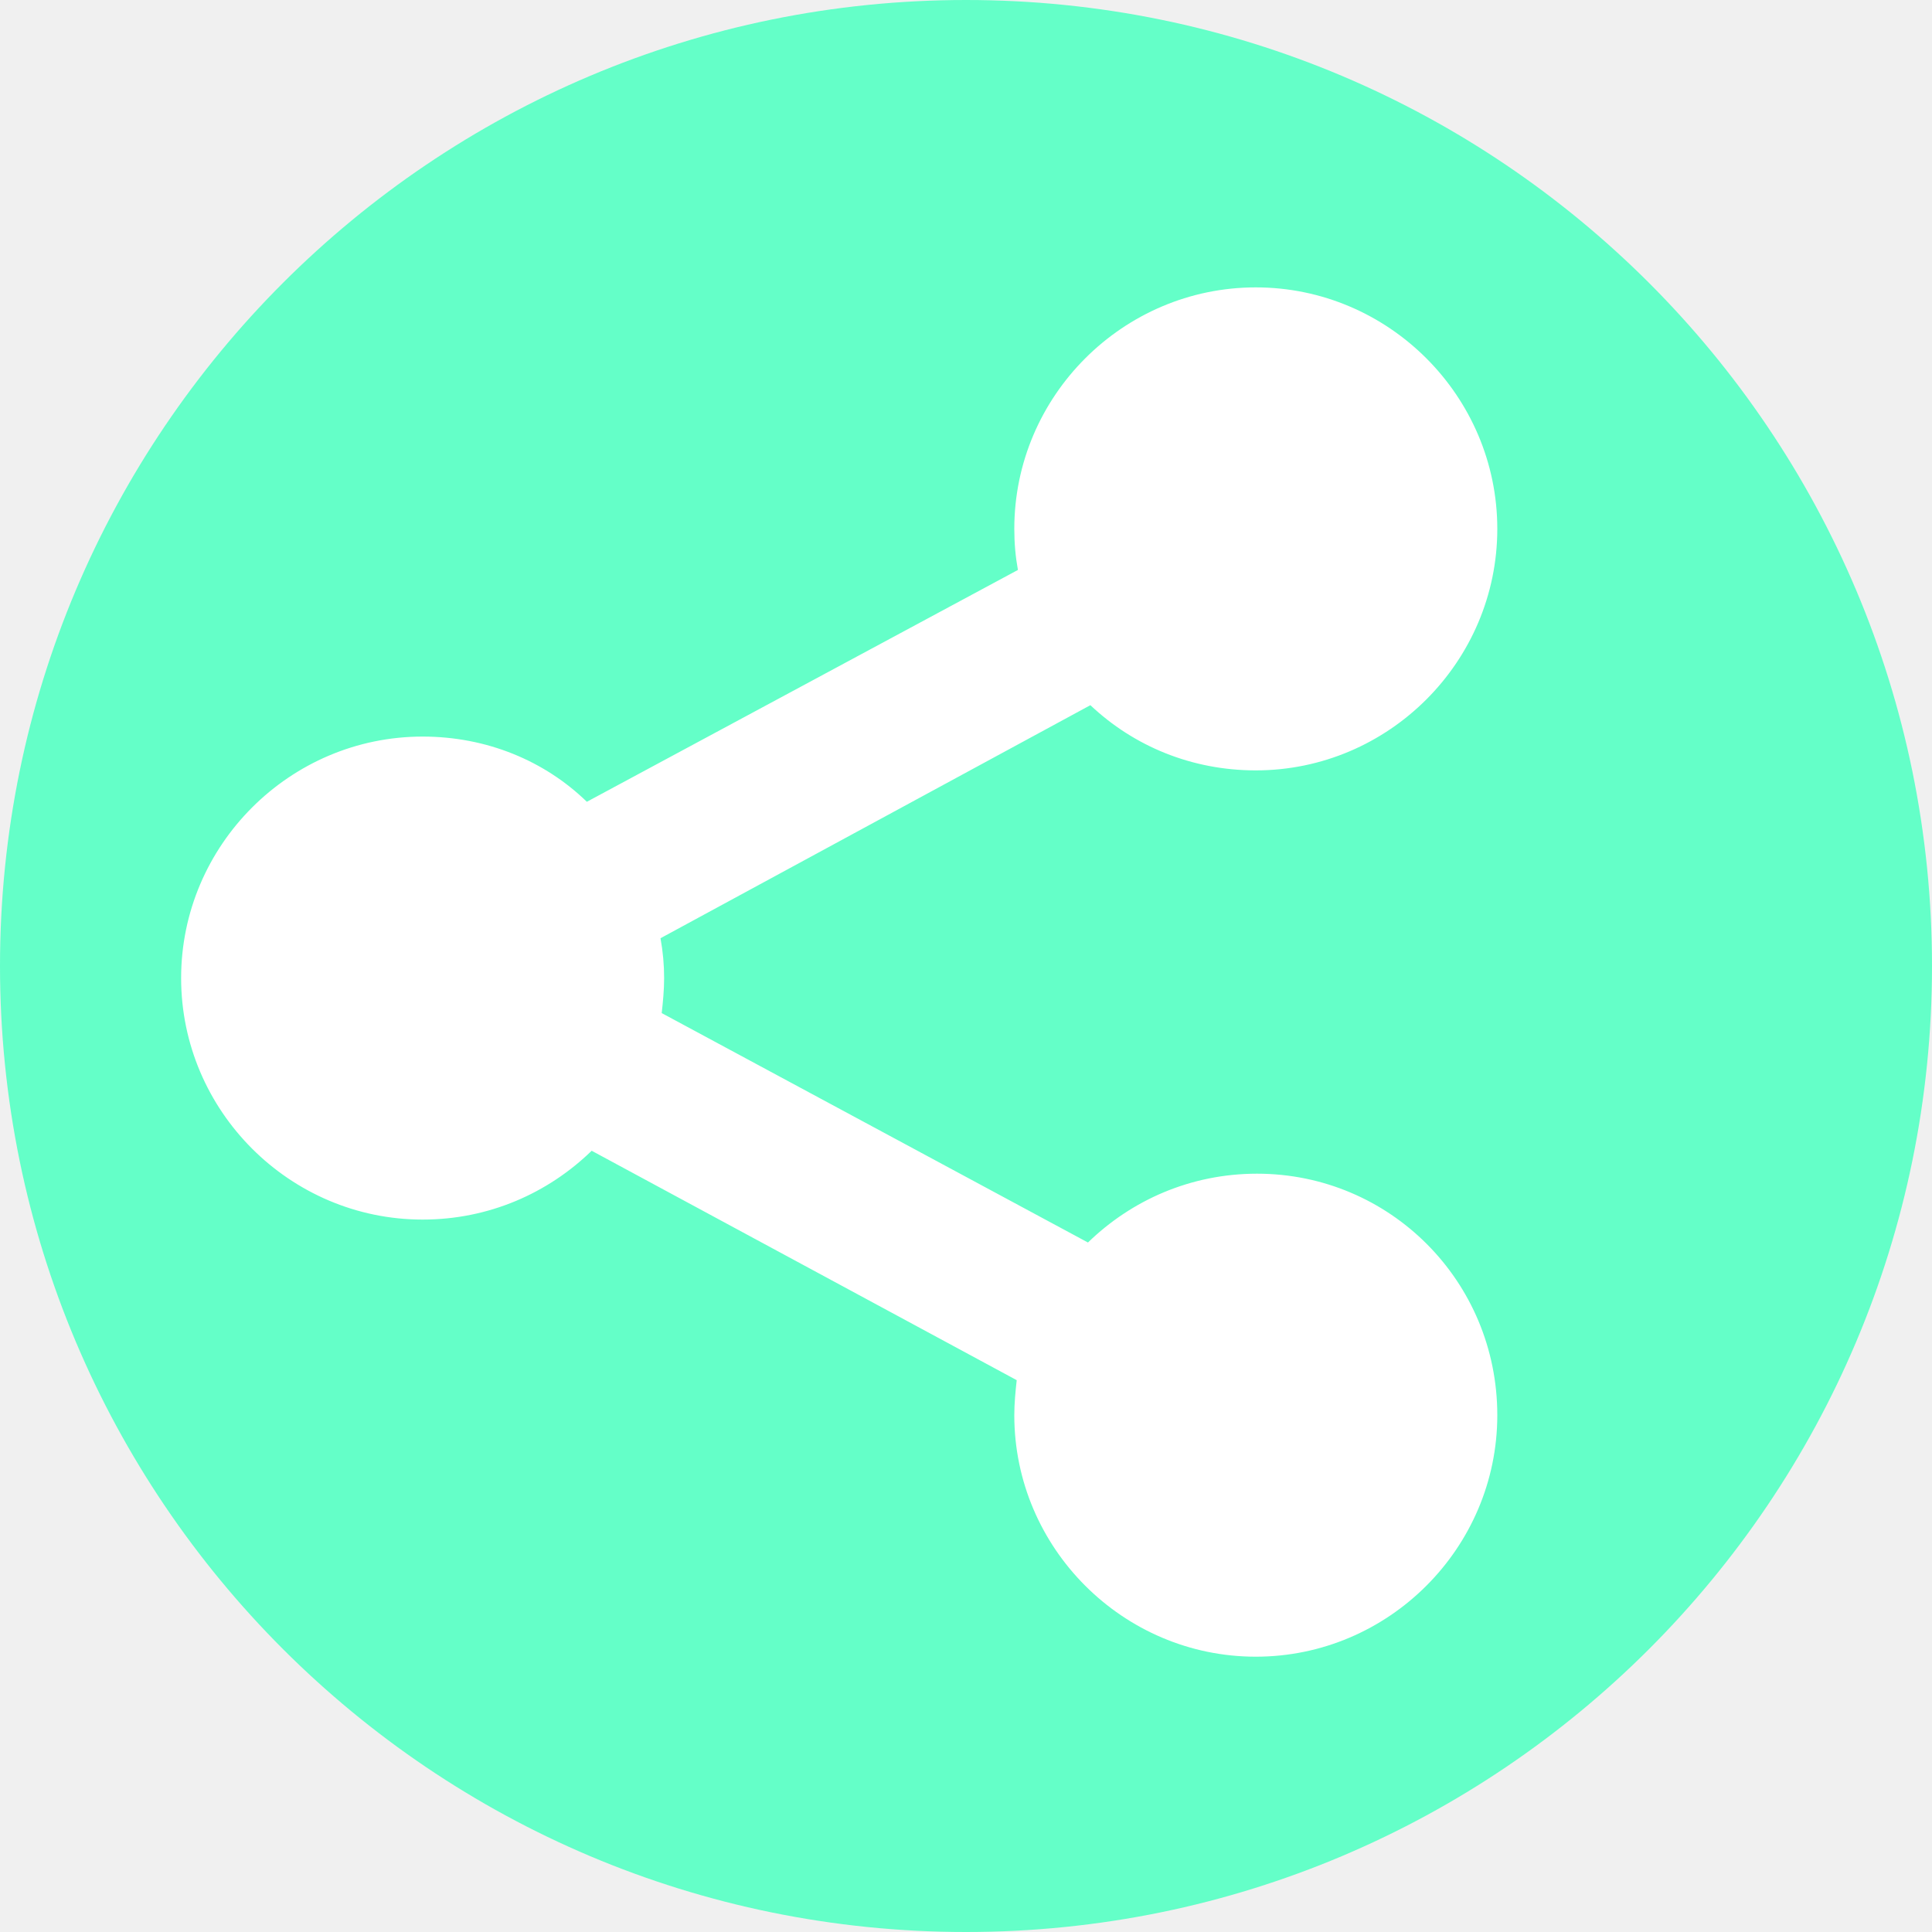
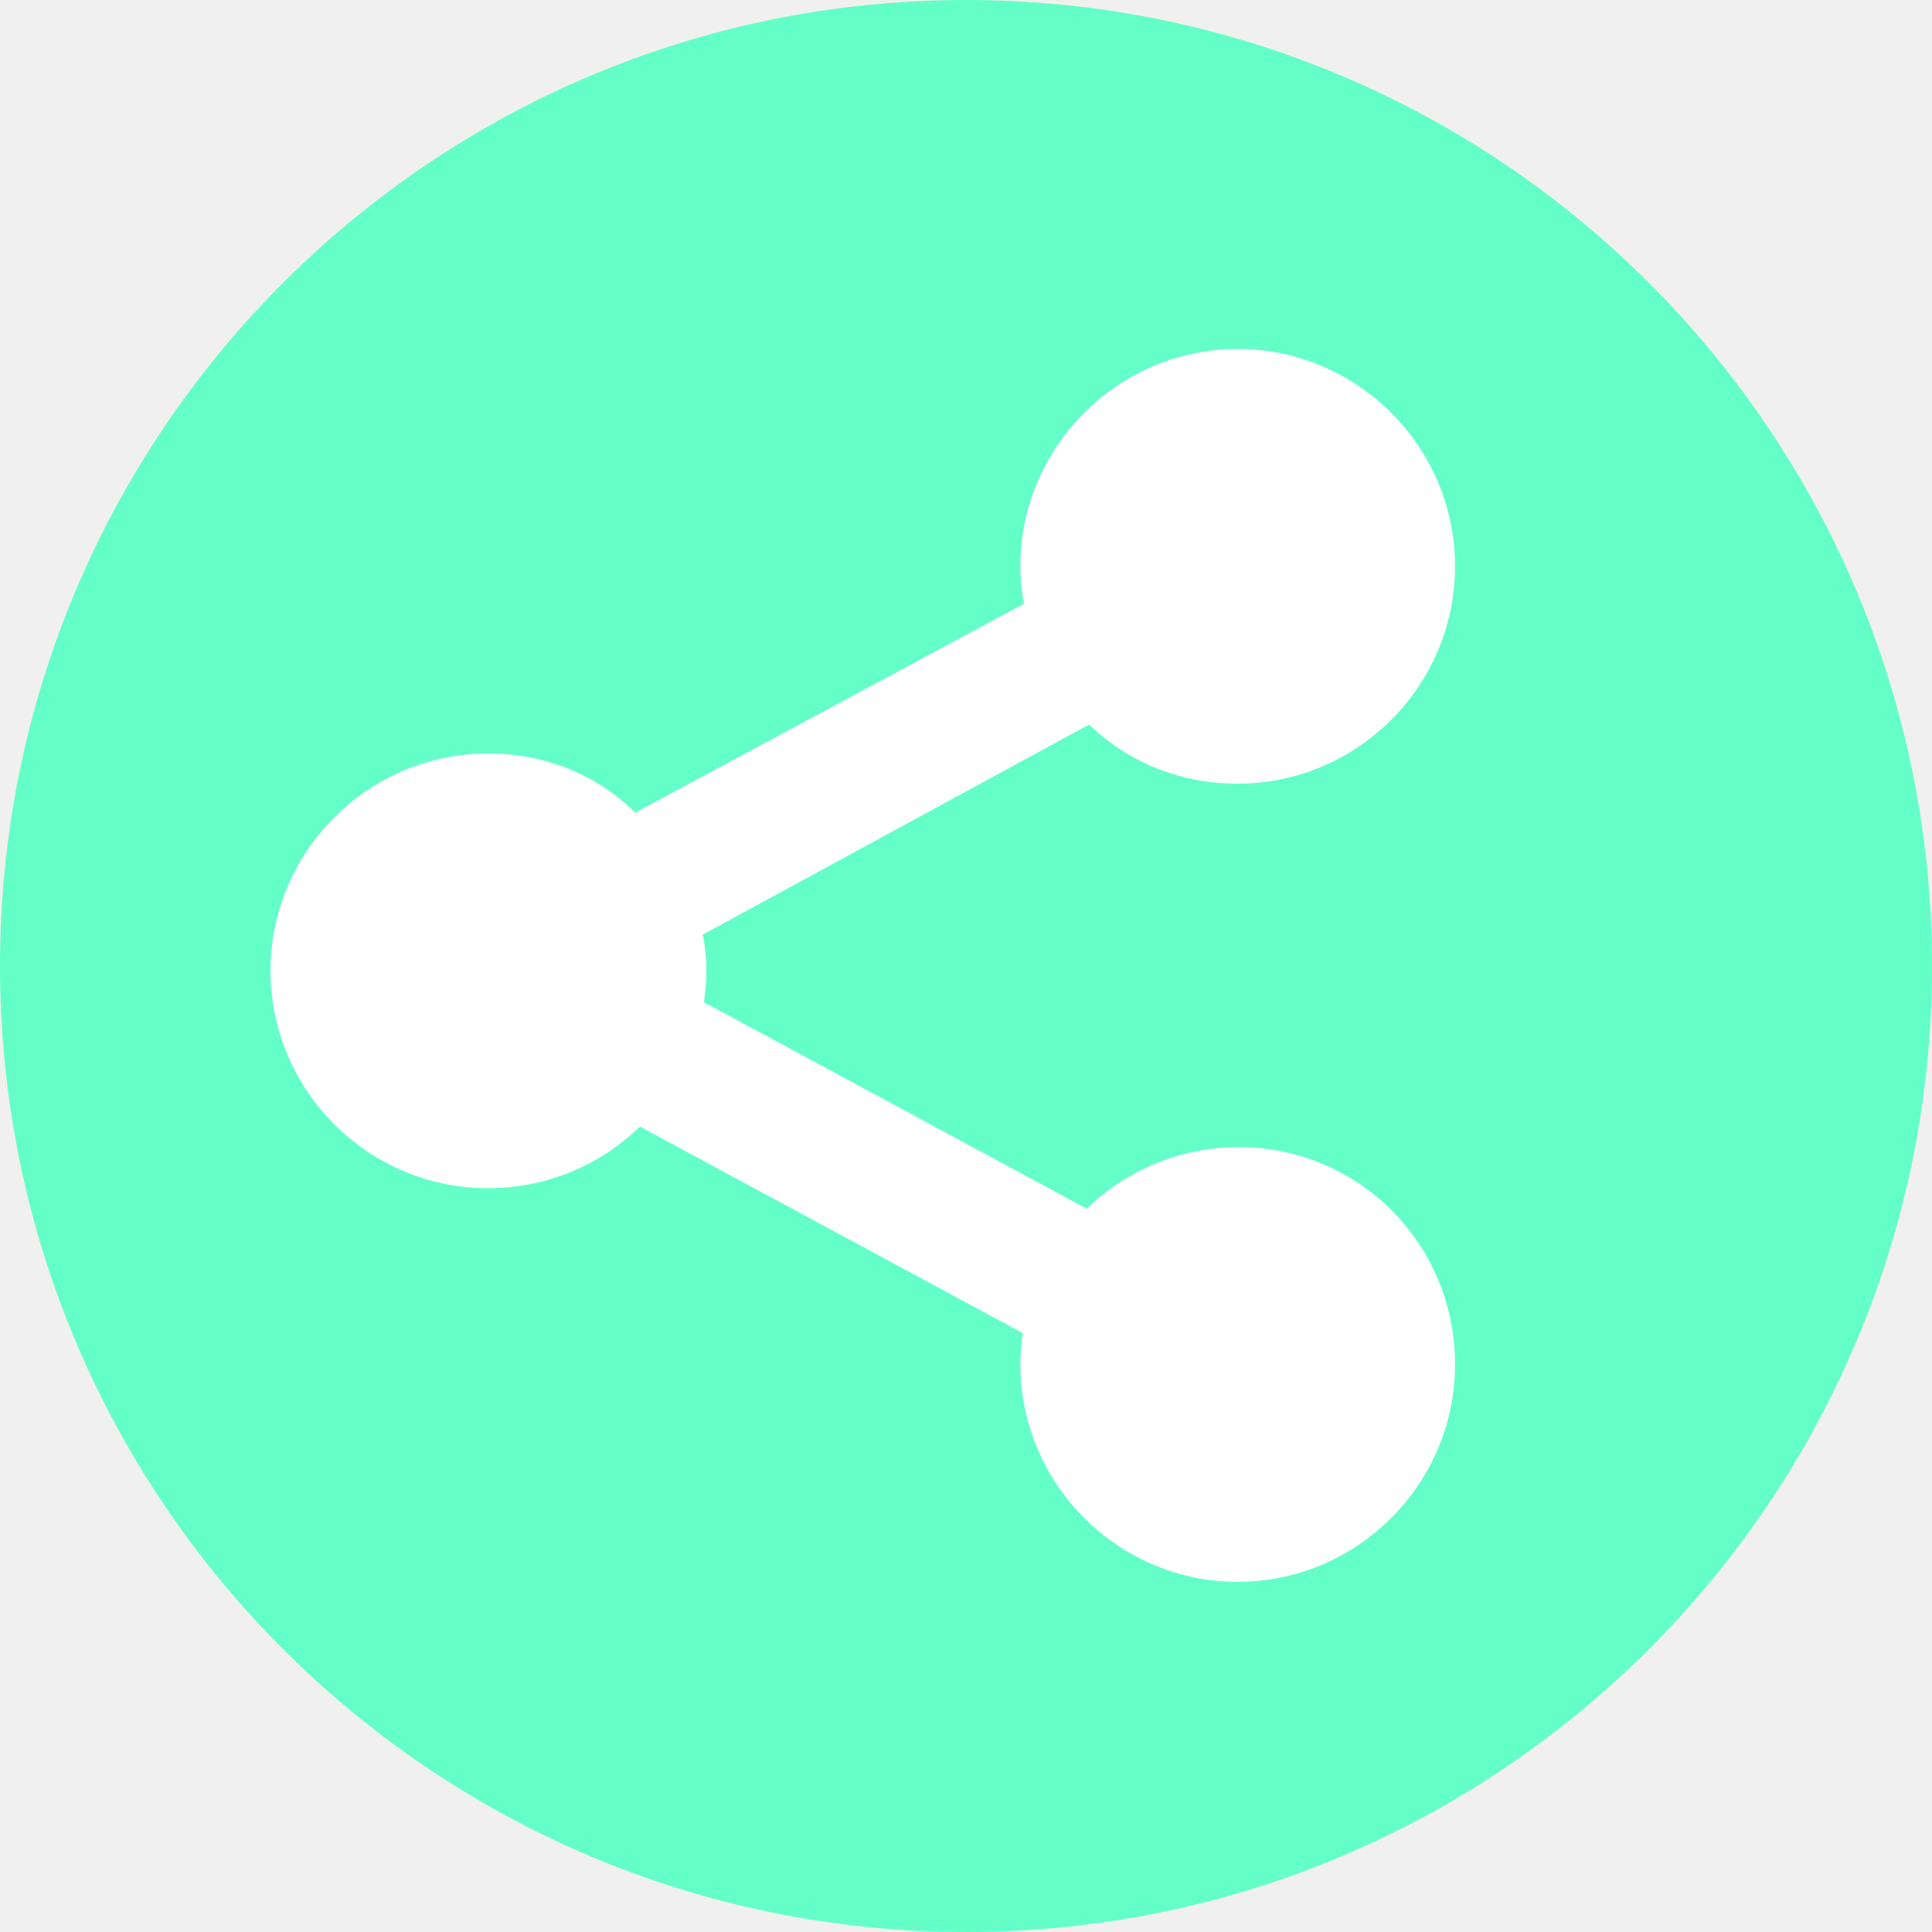
<svg xmlns="http://www.w3.org/2000/svg" version="1.1" id="Layer" x="0px" y="0px" viewBox="0 0 160 160" style="enable-background:new 0 0 160 160;" xml:space="preserve">
  <style type="text/css">
	.st0{display:none;}
	.st1{display:inline;fill:#FFFFFF;}
	.st2{fill:#64FFC8;}
	.st3{fill:#FFFFFF;}
+ 	.st4{display:none;fill:#FFFFFF;}
</style>
  <g id="Group_3_" class="st0">
    <circle id="shareS_13_" class="st1" cx="-146.7" cy="81" r="20" />
    <circle id="shareS_12_" class="st1" cx="-77.6" cy="117.2" r="20" />
    <circle id="shareS_11_" class="st1" cx="-77.6" cy="43.8" r="20" />
-     <rect x="-118.5" y="22.7" transform="matrix(0.4741 0.8805 -0.8805 0.4741 -4.0315 131.5717)" class="st1" width="12.8" height="79.4" />
-     <rect x="-118.5" y="59.4" transform="matrix(0.4741 -0.8805 0.8805 0.4741 -146.2284 -46.6369)" class="st1" width="12.8" height="79.4" />
+     <rect x="-151.8" y="56.1" transform="matrix(0.8805 -0.4741 0.4741 0.8805 -43.0085 -45.691)" class="st1" width="79.4" height="12.8" />
+     <rect x="-118.5" y="59.3" transform="matrix(0.4741 -0.8805 0.8805 0.4741 -146.1756 -46.6251)" class="st1" width="12.8" height="79.4" />
  </g>
  <circle id="Circle" class="st2" cx="80" cy="80" r="80" />
-   <path id="shareS" class="st3" d="M124,117.2c0,11-9,20-20,20c-11,0-20-9-20-20c0-1,0.1-2,0.2-2.9L49,95.3c-3.6,3.5-8.5,5.7-14,5.7  c-11,0-20-9-20-20c0-11,9-20,20-20c5.3,0,10.1,2,13.6,5.4l35.7-19.2C84.1,46.1,84,45,84,43.8c0-11,9-20,20-20c11,0,20,9,20,20  c0,11-9,20-20,20c-5.3,0-10.1-2-13.7-5.4L54.7,77.7c0.2,1.1,0.3,2.2,0.3,3.3c0,1-0.1,2-0.2,2.9l35.3,19c3.6-3.5,8.5-5.7,14-5.7  C115.1,97.2,124,106.1,124,117.2z" />
+   <path id="shareS" class="st3" d="M120.5,113c0,9.9-8.1,18-18,18s-18-8.1-18-18c0-0.9,0.1-1.8,0.2-2.6L53,93.3  c-3.2,3.1-7.6,5.1-12.6,5.1c-9.9,0-18-8.1-18-18s8.1-18,18-18c4.8,0,9.1,1.8,12.2,4.9L84.8,50c-0.2-1-0.3-2-0.3-3.1  c0-9.9,8.1-18,18-18s18,8.1,18,18s-8.1,18-18,18c-4.8,0-9.1-1.8-12.3-4.9l-32,17.4c0.2,1,0.3,2,0.3,3c0,0.9-0.1,1.8-0.2,2.6  L90,100.1c3.2-3.1,7.6-5.1,12.6-5.1C112.5,95,120.5,103,120.5,113z" />
+   <path id="shareS_1_" class="st4" d="M124,117.2c0,11-9,20-20,20s-20-9-20-20c0-1,0.1-2,0.2-2.9L49,95.3c-3.6,3.5-8.5,5.7-14,5.7  c-11,0-20-9-20-20s9-20,20-20c5.3,0,10.1,2,13.6,5.4l35.7-19.2C84.1,46.1,84,45,84,43.8c0-11,9-20,20-20s20,9,20,20s-9,20-20,20  c-5.3,0-10.1-2-13.7-5.4L54.7,77.7c0.2,1.1,0.3,2.2,0.3,3.3c0,1-0.1,2-0.2,2.9l35.3,19c3.6-3.5,8.5-5.7,14-5.7  C115.1,97.2,124,106.1,124,117.2z" />
</svg>
